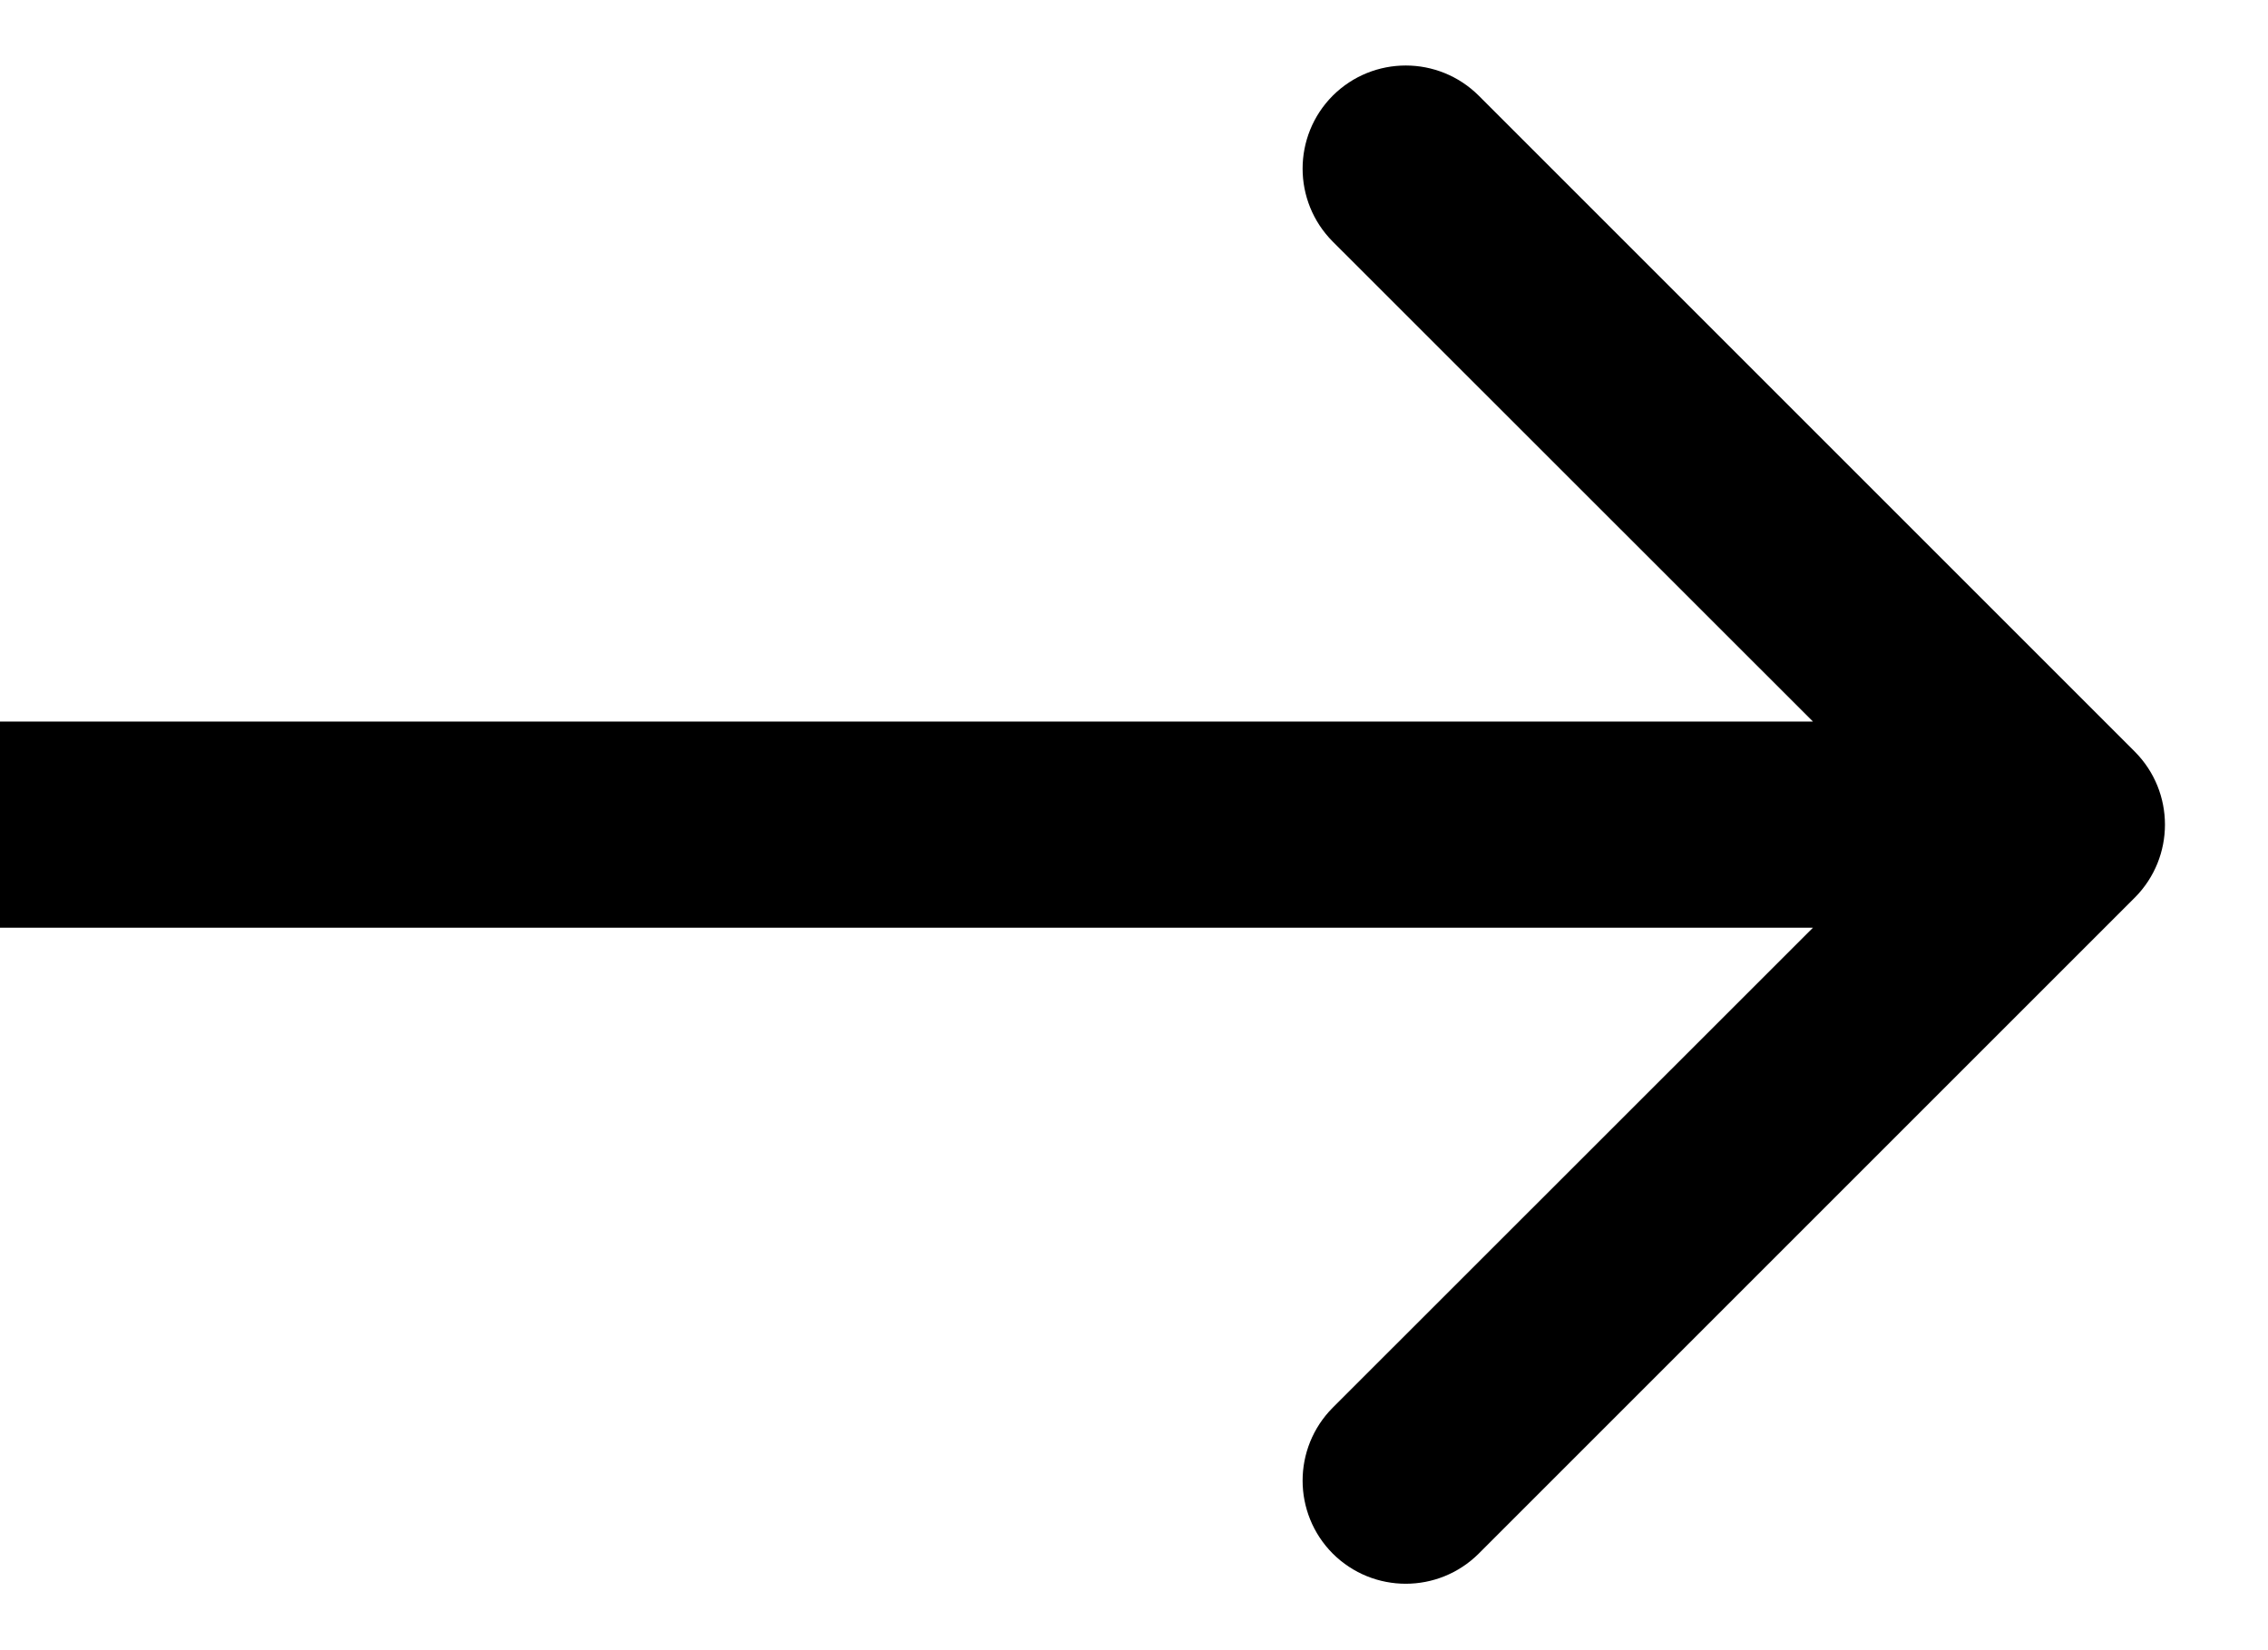
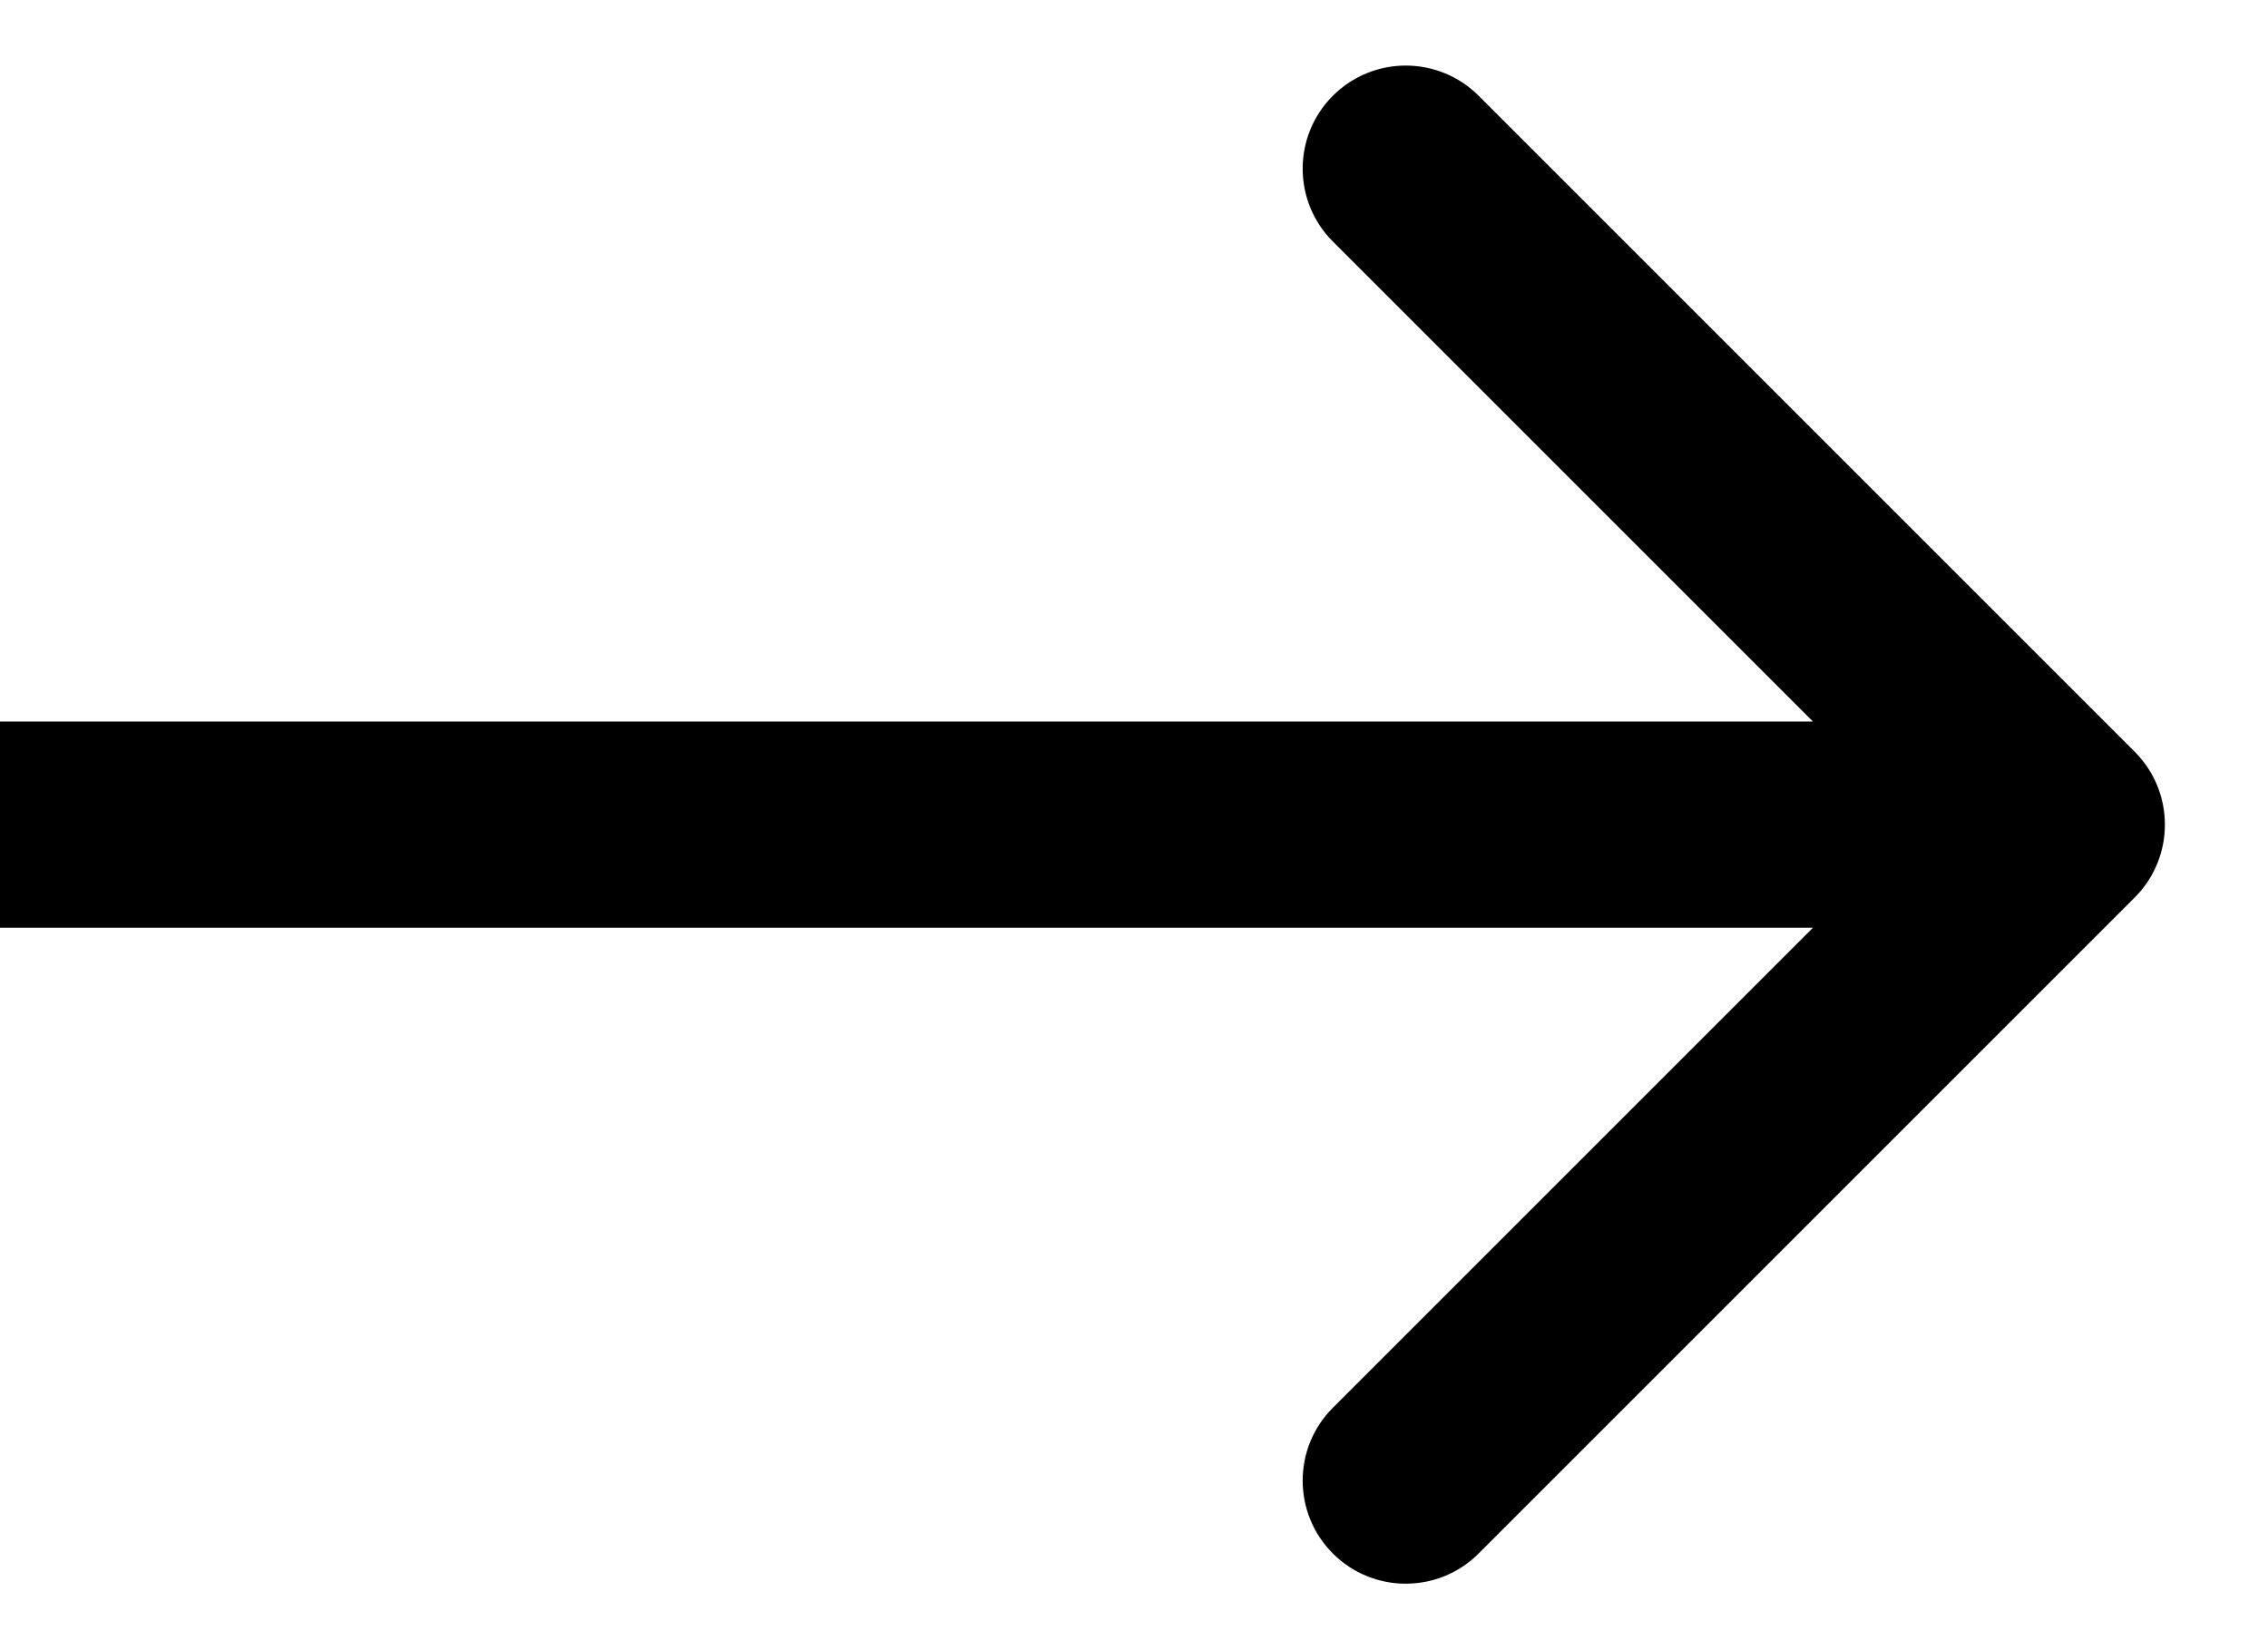
- <svg xmlns="http://www.w3.org/2000/svg" width="11" height="8" viewBox="0 0 11 8" fill="none">
-   <path fill-rule="evenodd" clip-rule="evenodd" d="M7.172 0.464L10.354 3.646C10.549 3.842 10.549 4.158 10.354 4.354L7.172 7.536C6.976 7.731 6.66 7.731 6.464 7.536C6.269 7.34 6.269 7.024 6.464 6.828L8.793 4.5H0V3.5H8.793L6.464 1.172C6.269 0.976 6.269 0.66 6.464 0.464C6.66 0.269 6.976 0.269 7.172 0.464Z" fill="black" />
+ <svg xmlns="http://www.w3.org/2000/svg" version="1.1" width="44" height="32" viewBox="0 0 44 32">
+   <path d="M28.686 1.858l12.728 12.728c0.781 0.781 0.781 2.047 0 2.828l-12.728 12.728c-0.781 0.781-2.047 0.781-2.828 0s-0.781-2.047 0-2.828l9.314-9.314h-35.172v-4h35.172l-9.314-9.314c-0.781-0.781-0.781-2.047 0-2.828s2.047-0.781 2.828 0z" />
</svg>
